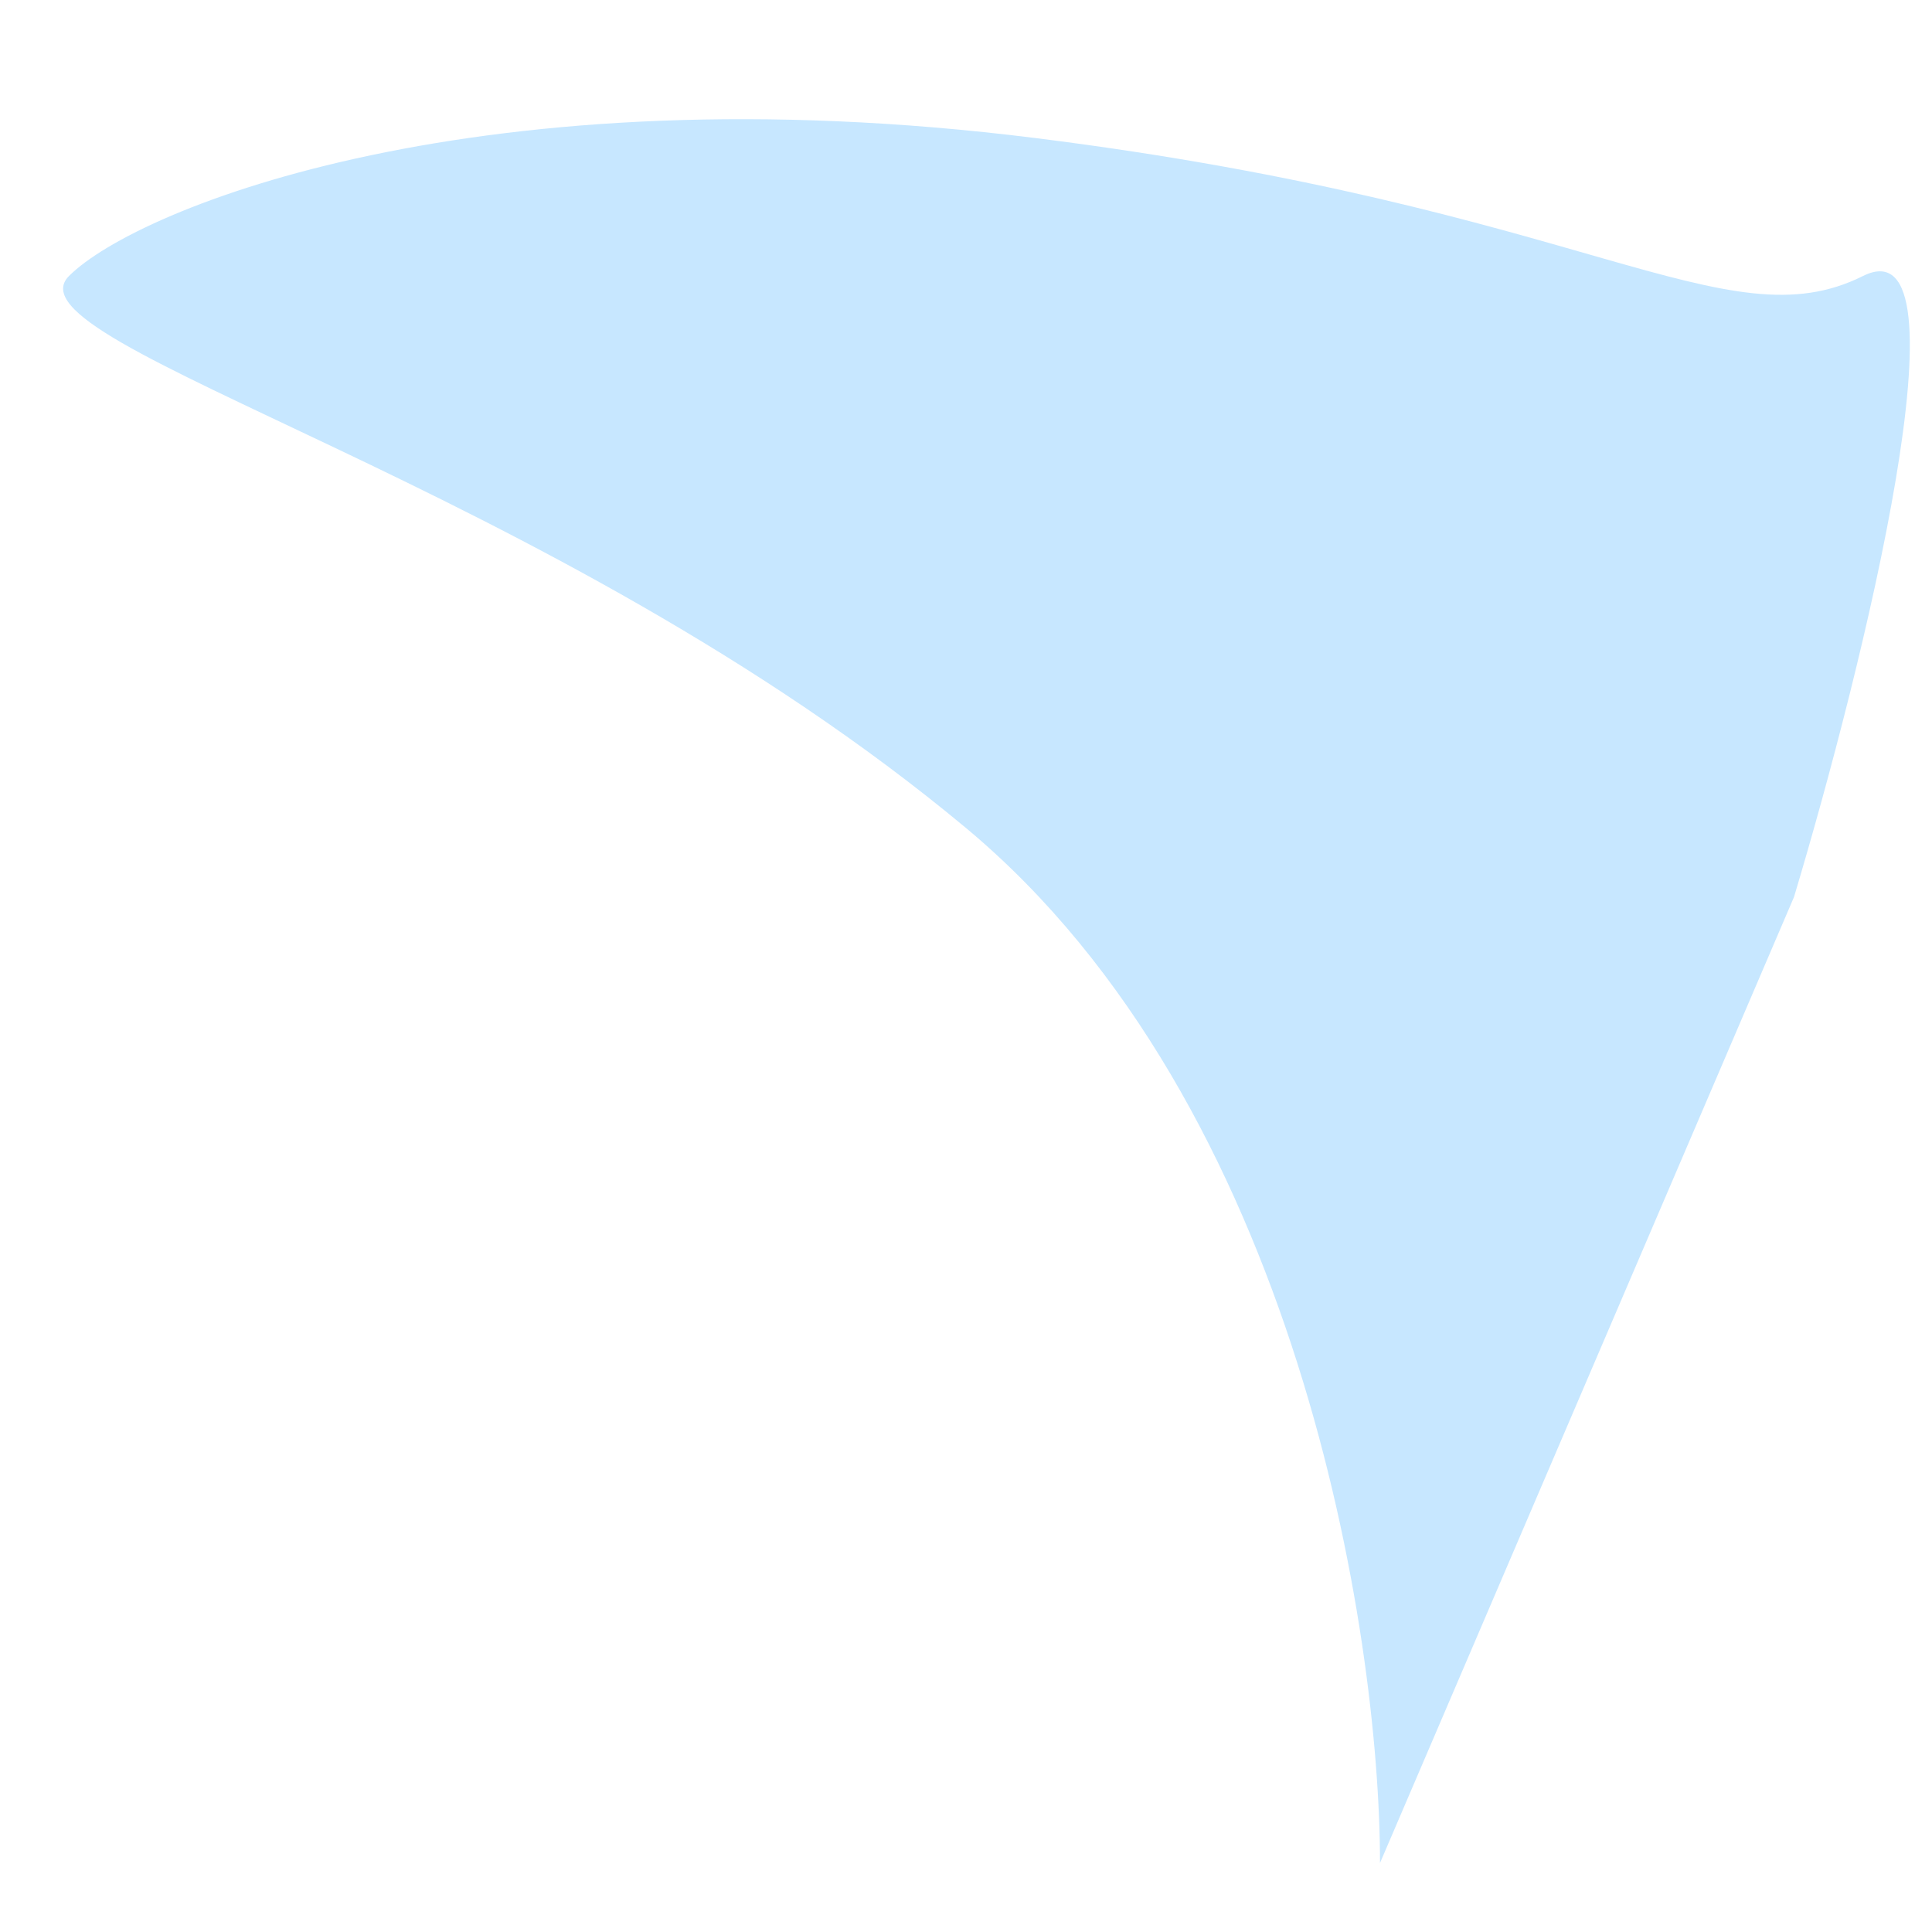
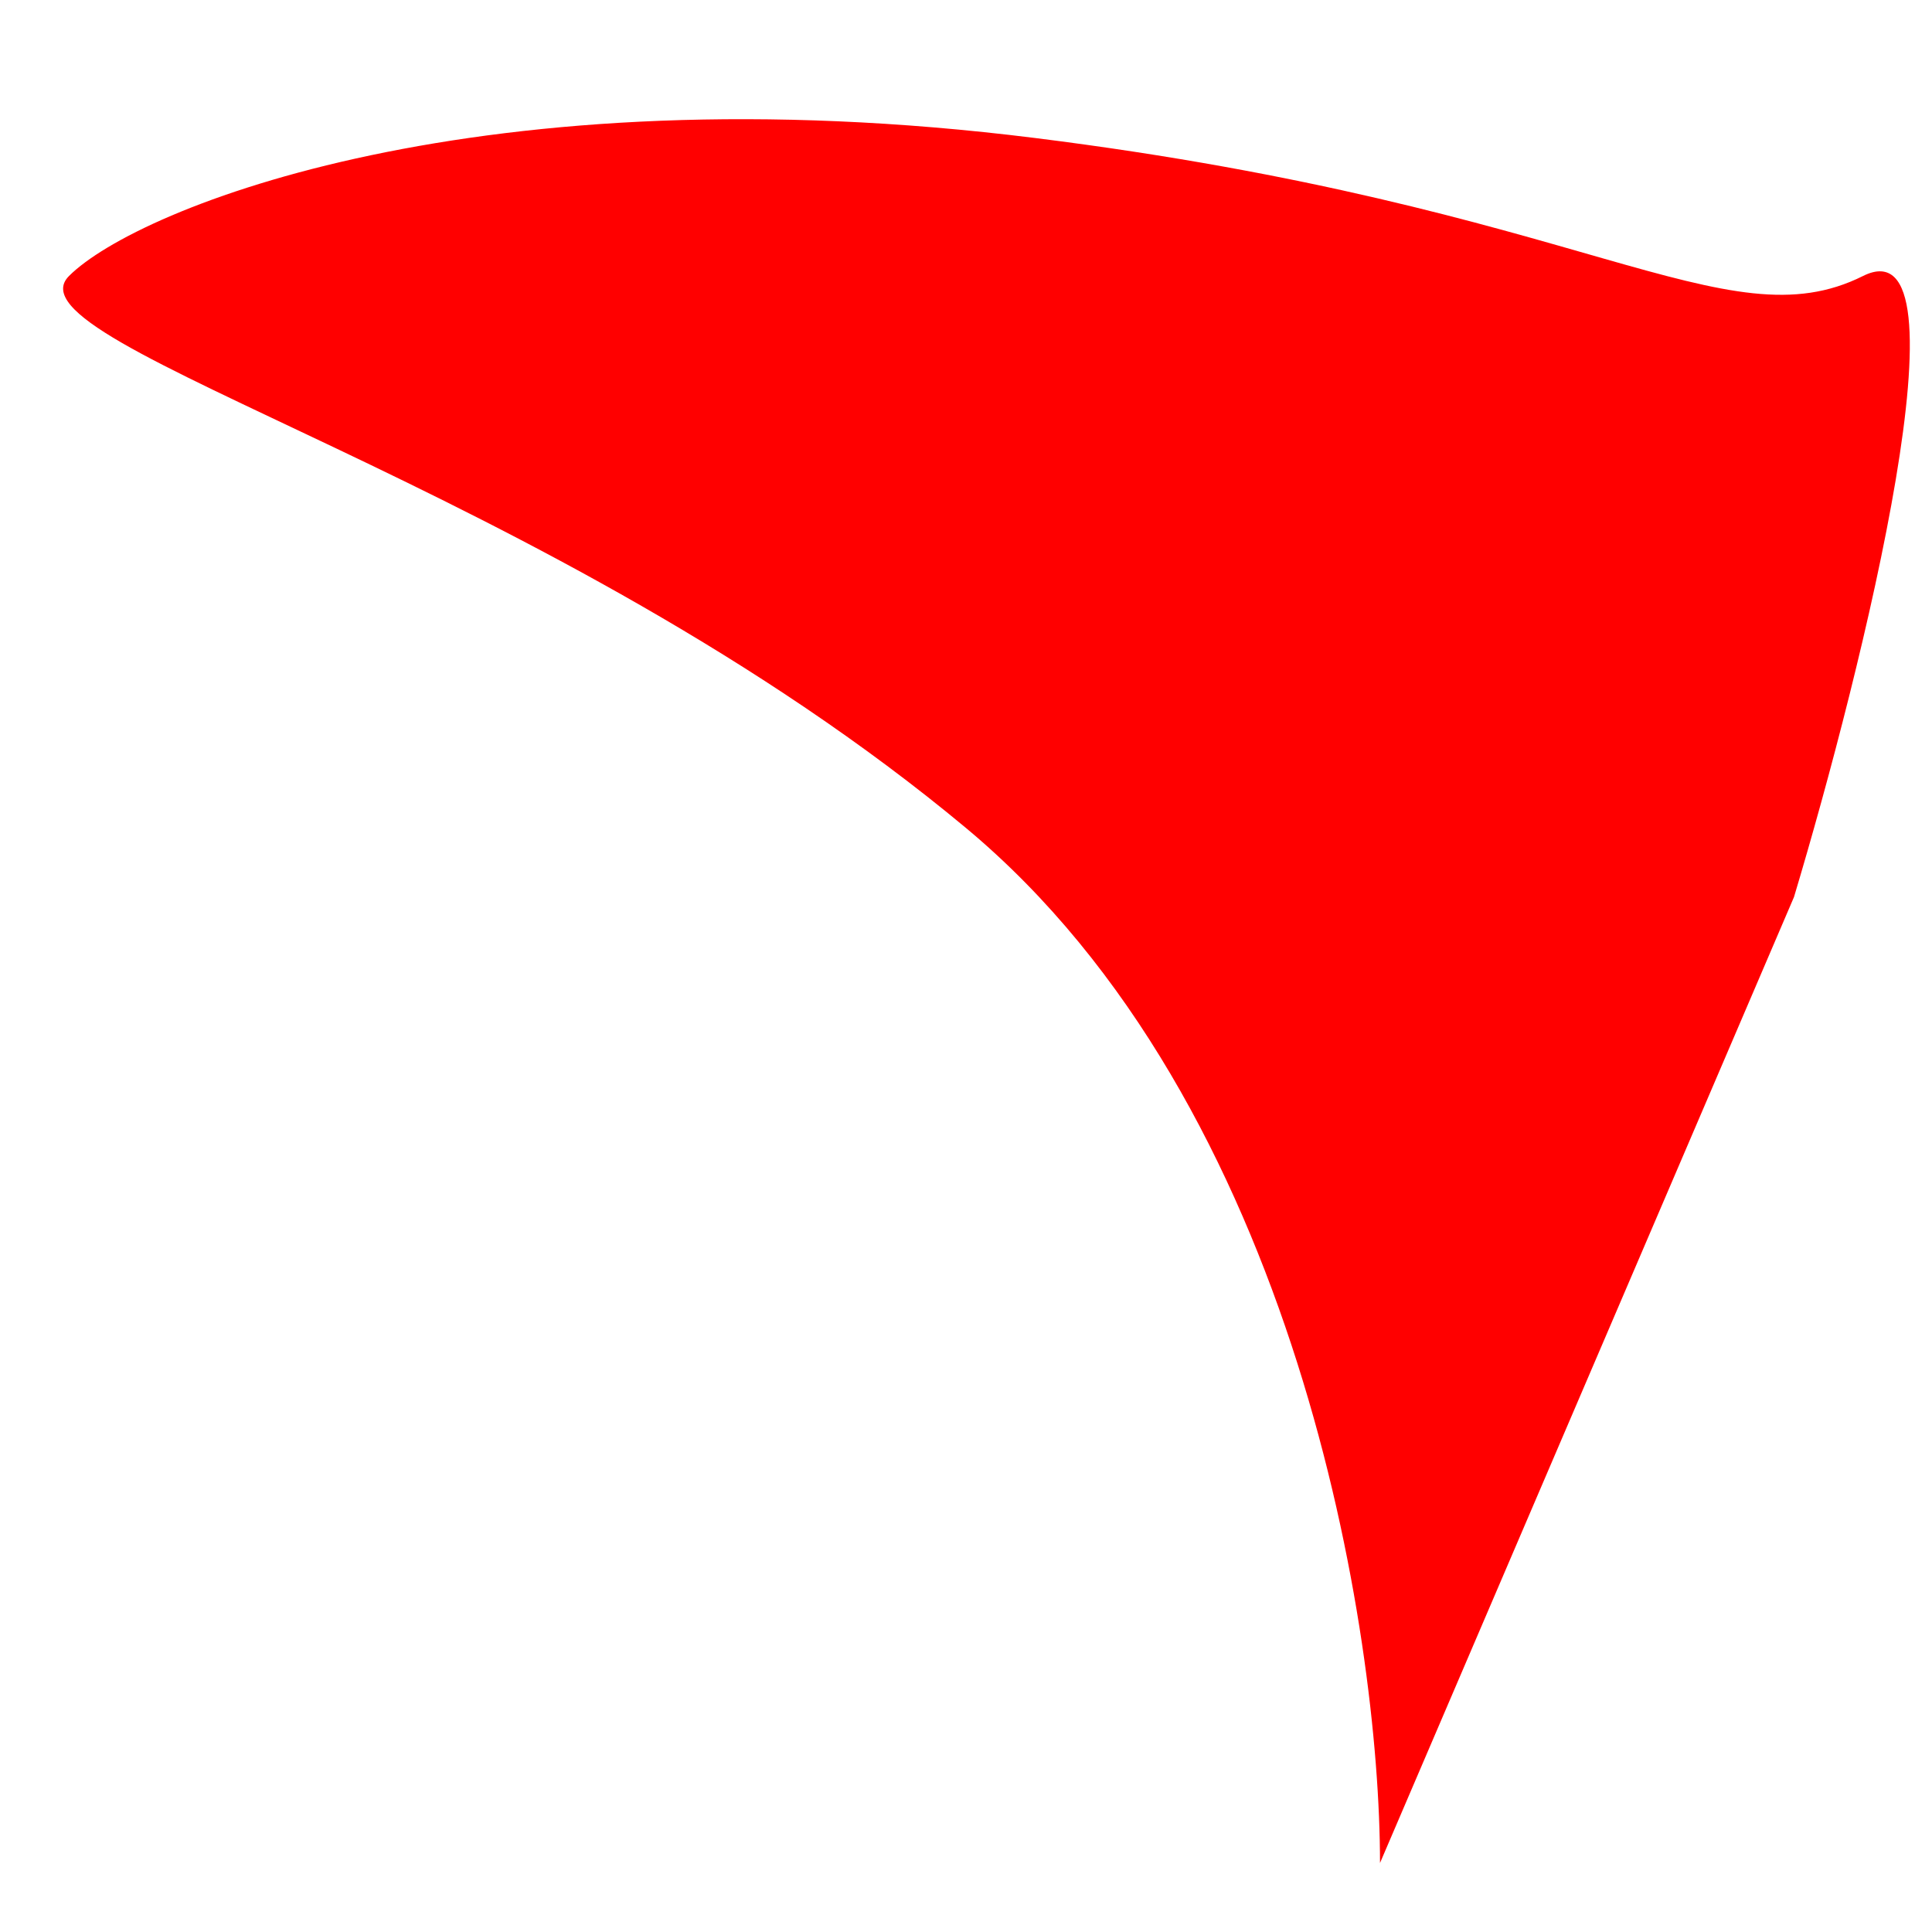
<svg xmlns="http://www.w3.org/2000/svg" width="14" height="14" viewBox="0 0 14 14" fill="none">
-   <path d="M0.5 2C-6.33001e-05 2.5 4 3.5 7 6C9.4 8 10 11.833 10 13.5L13 6.5C13.5 4.833 14.3 1.6 13.5 2C12.5 2.5 11.5 1.5 7.5 1C3.5 0.5 1 1.5 0.5 2Z" fill=" #c7e7ff" />
+   <path d="M0.5 2C-6.33001e-05 2.5 4 3.5 7 6C9.4 8 10 11.833 10 13.5L13 6.5C13.5 4.833 14.3 1.6 13.5 2C12.5 2.5 11.5 1.5 7.5 1C3.5 0.5 1 1.5 0.5 2Z" fill=" red" />
</svg>
